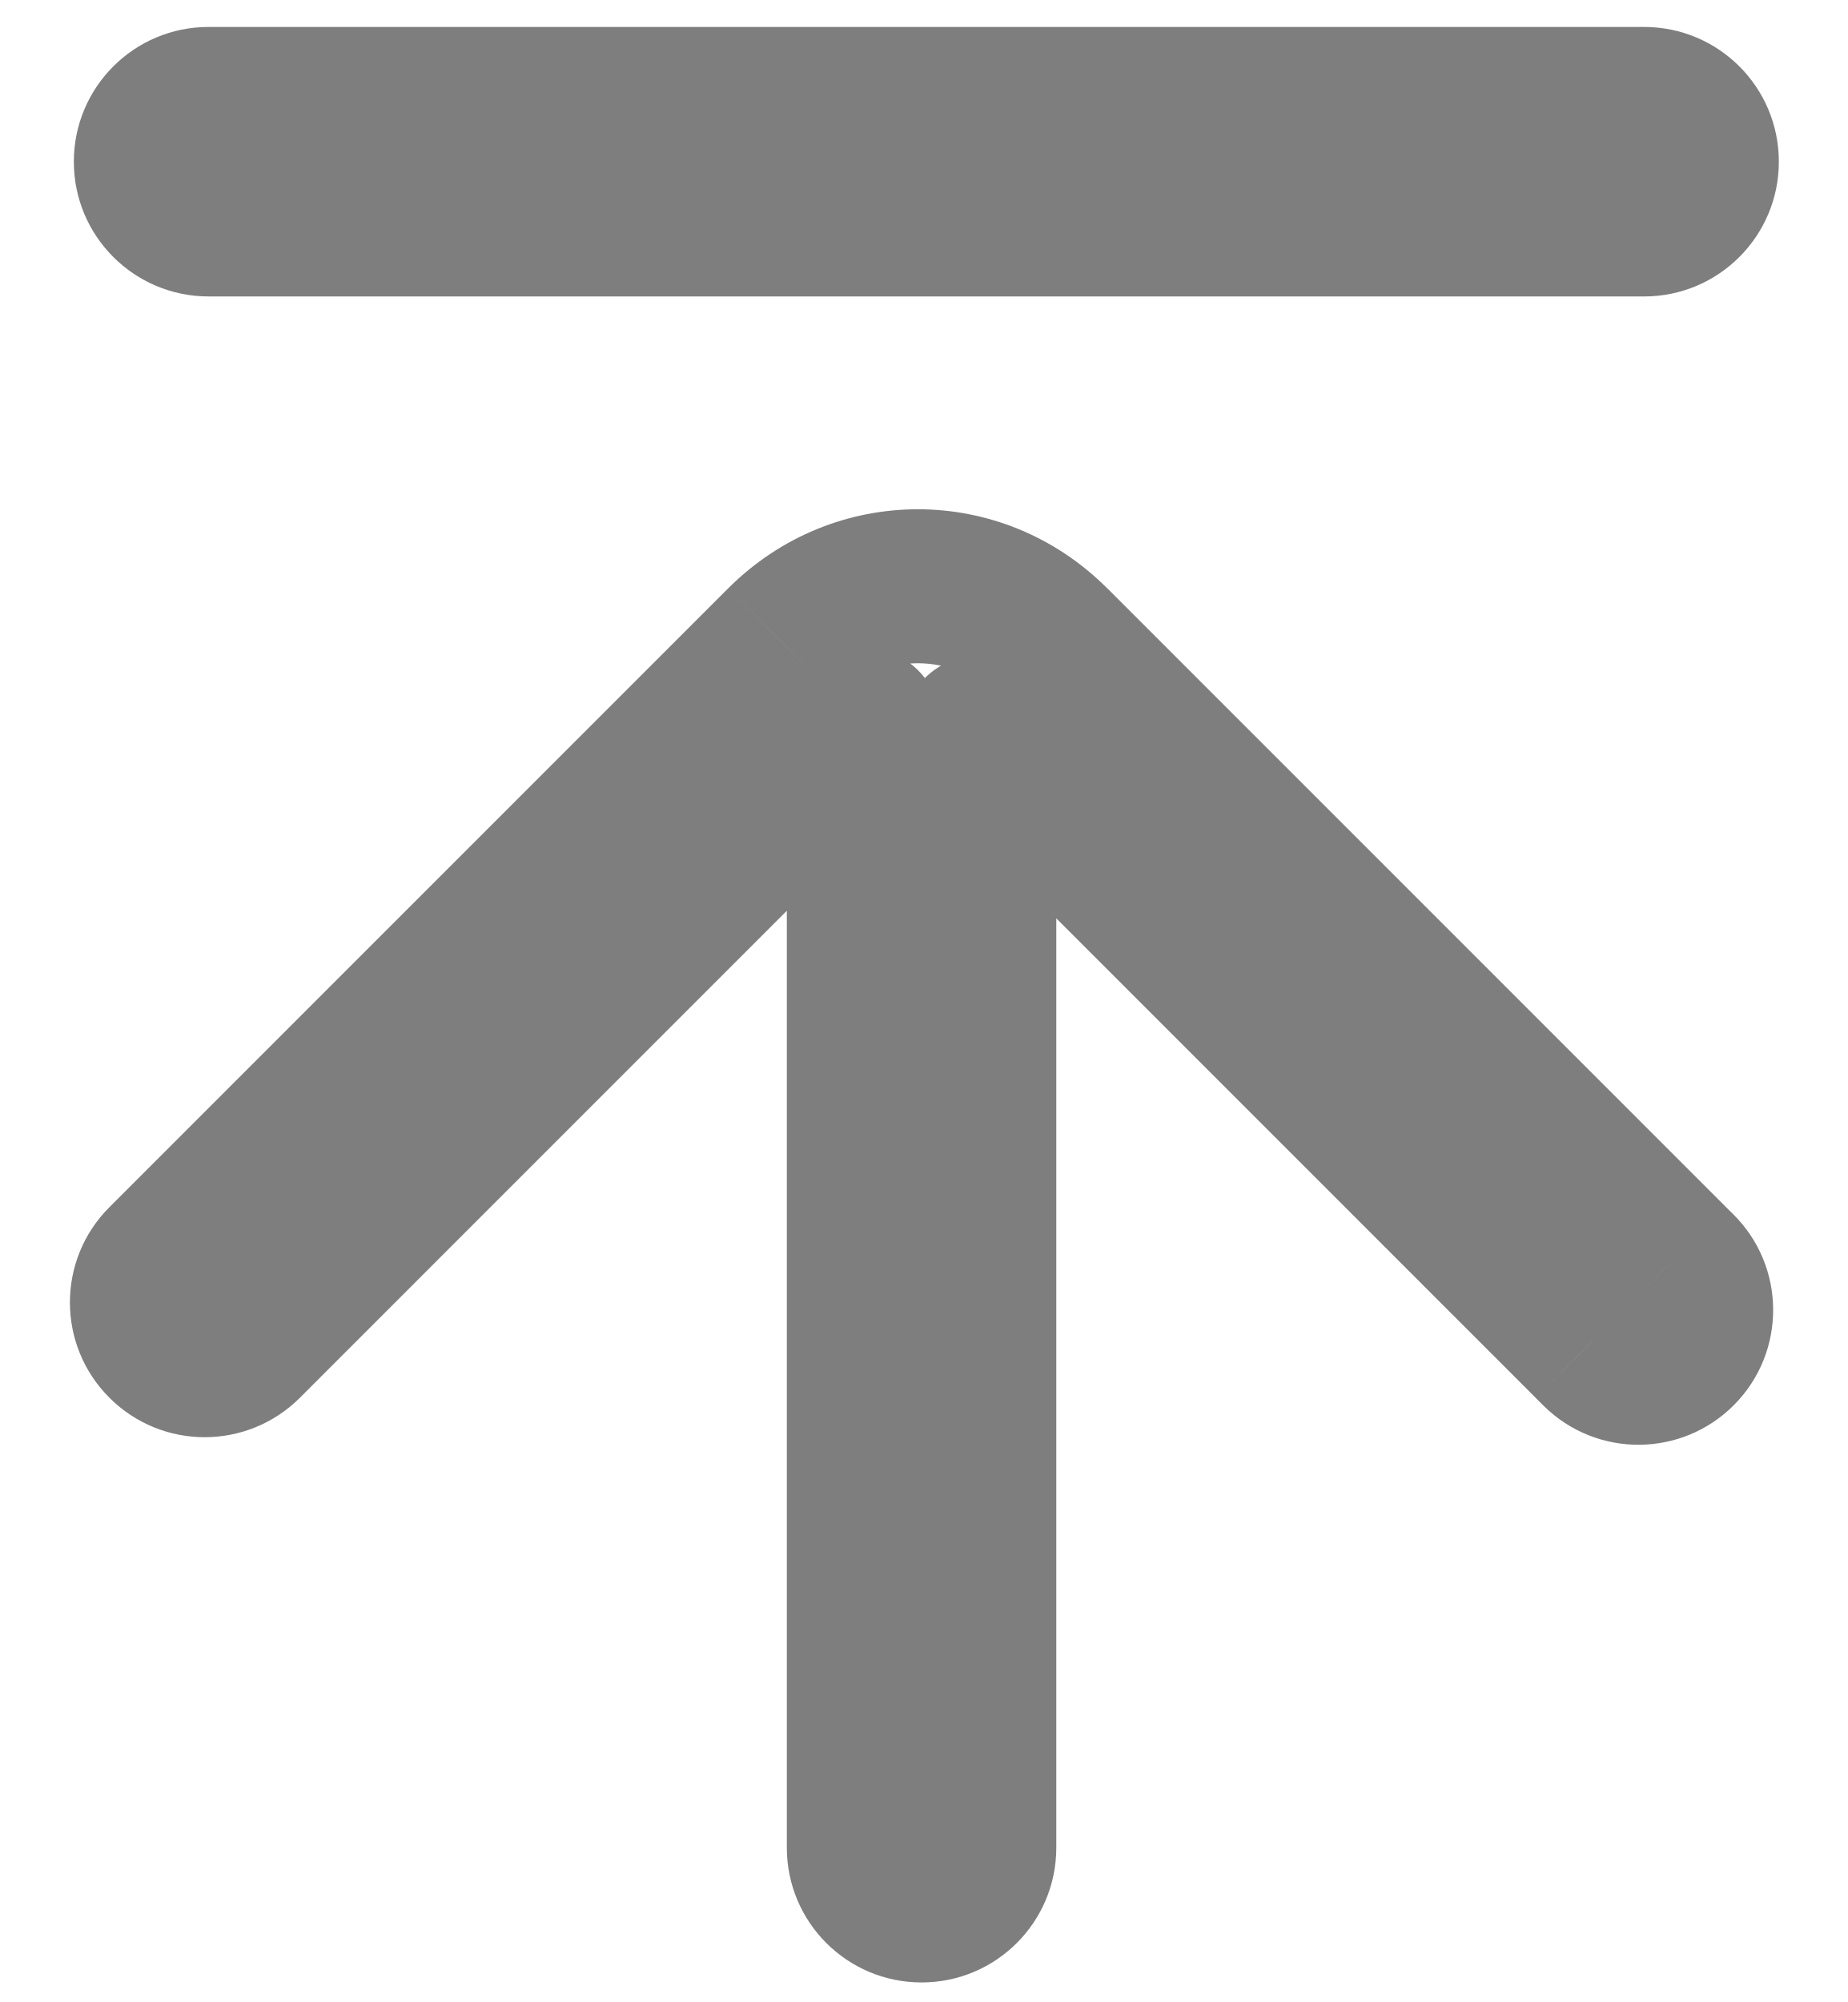
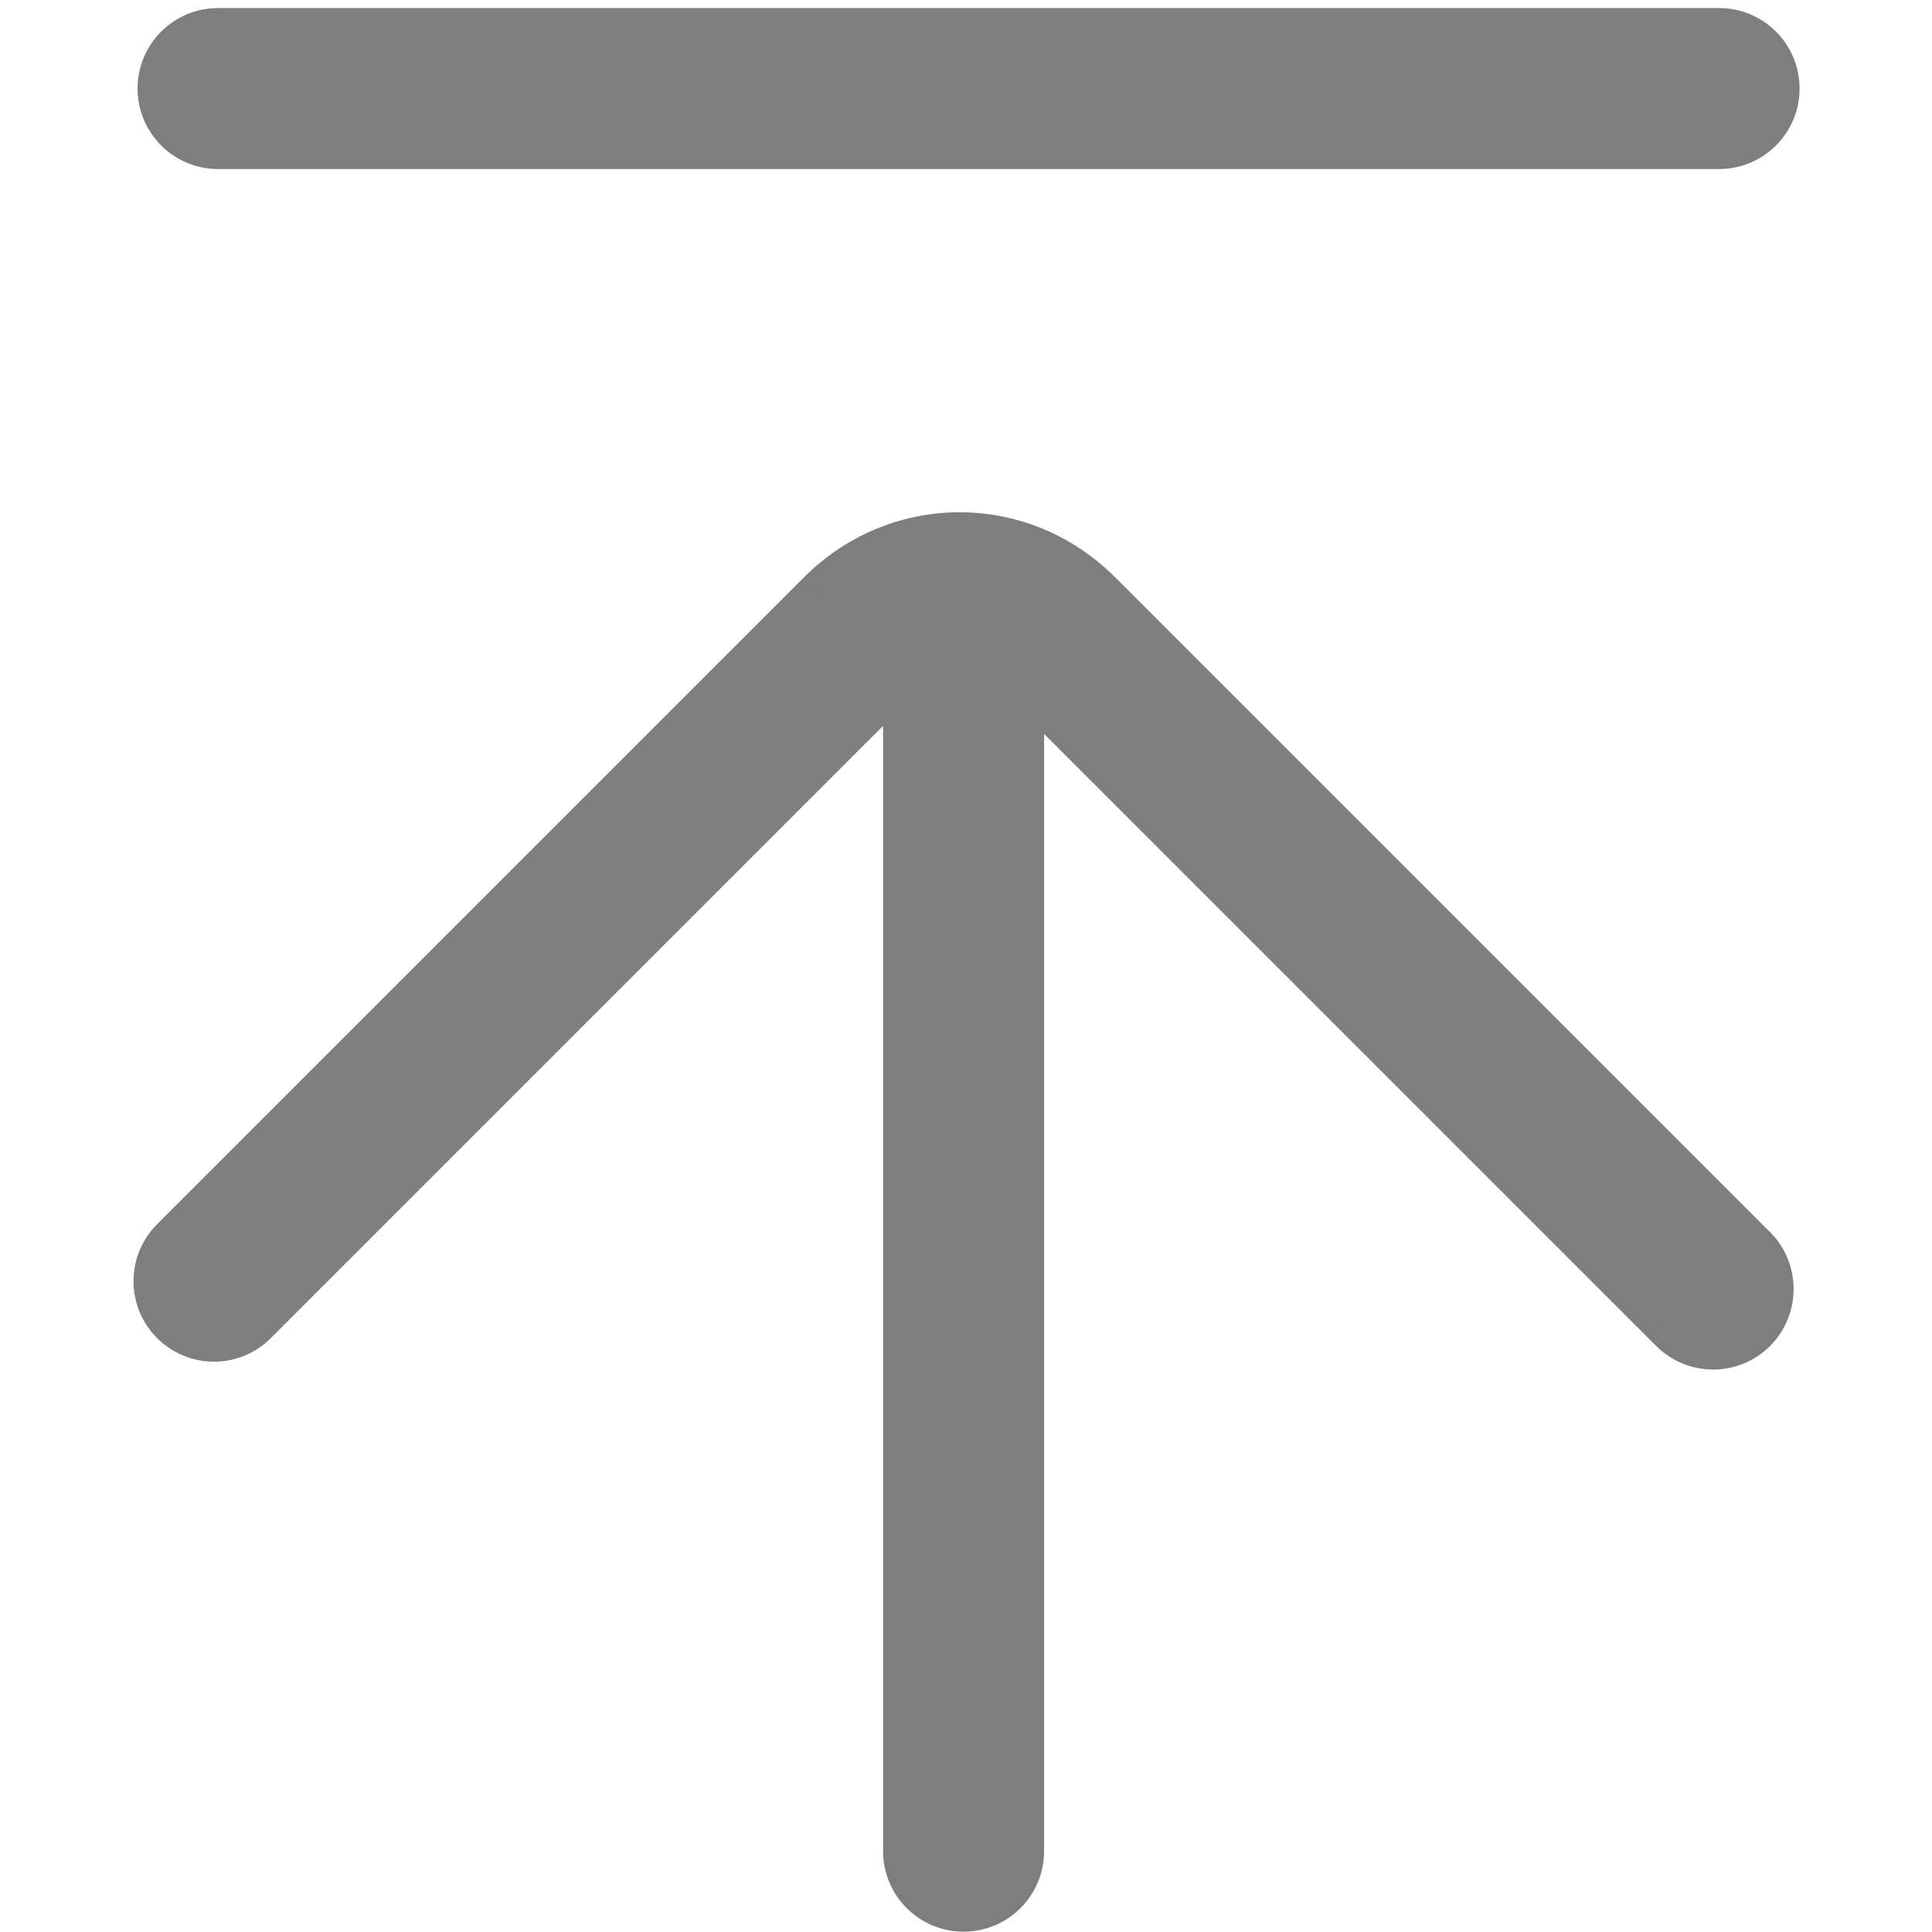
- <svg xmlns="http://www.w3.org/2000/svg" width="24" height="26" viewBox="0 0 24 26" fill="none">
-   <path d="M11.22 9.414H12.22C12.22 9.01 11.976 8.645 11.602 8.49C11.229 8.336 10.799 8.421 10.513 8.707L11.22 9.414ZM3.189 17.445L2.481 16.738L2.481 16.738L3.189 17.445ZM12.72 9.513L13.427 8.806C13.141 8.52 12.711 8.435 12.337 8.589C11.963 8.744 11.72 9.109 11.72 9.513H12.72ZM20.652 17.445L19.945 18.152L19.946 18.154L20.652 17.445ZM20.655 17.448L19.949 18.157L19.951 18.159L20.655 17.448ZM20.754 17.546L20.05 18.257L20.05 18.257L20.754 17.546ZM21.814 17.541L22.525 18.244H22.525L21.814 17.541ZM21.809 16.48L22.512 15.769L22.512 15.769L21.809 16.48ZM21.712 16.385L21.007 17.094L21.009 17.096L21.712 16.385ZM21.71 16.382L21.003 17.089L21.005 17.091L21.71 16.382ZM13.676 8.348L12.968 9.055L12.969 9.055L13.676 8.348ZM10.165 8.347L9.459 7.64L9.458 7.64L10.165 8.347ZM10.165 8.348L9.458 7.641L10.165 8.348ZM2.128 16.385L2.835 17.092L2.835 17.092L2.128 16.385ZM2.128 17.445L2.835 16.738L2.835 16.738L2.128 17.445ZM2.959 2.1C2.959 2.238 2.847 2.35 2.709 2.35V0.35C1.742 0.35 0.959 1.133 0.959 2.1H2.959ZM2.709 1.85C2.847 1.85 2.959 1.962 2.959 2.1H0.959C0.959 3.066 1.742 3.85 2.709 3.85V1.85ZM21.355 1.85H2.709V3.85H21.355V1.85ZM21.105 2.1C21.105 1.962 21.217 1.85 21.355 1.85V3.85C22.322 3.85 23.105 3.066 23.105 2.1H21.105ZM21.355 2.35C21.217 2.35 21.105 2.238 21.105 2.1H23.105C23.105 1.133 22.322 0.35 21.355 0.35V2.35ZM2.709 2.35H21.355V0.35H2.709V2.35ZM10.513 8.707L2.481 16.738L3.896 18.152L11.927 10.121L10.513 8.707ZM12.22 23.996V9.414H10.22V23.996H12.22ZM11.97 23.746C12.108 23.746 12.22 23.858 12.22 23.996H10.22C10.22 24.963 11.003 25.746 11.97 25.746V23.746ZM11.72 23.996C11.72 23.858 11.832 23.746 11.97 23.746V25.746C12.936 25.746 13.72 24.963 13.72 23.996H11.72ZM11.72 9.513V23.996H13.72V9.513H11.72ZM21.359 16.738L13.427 8.806L12.013 10.22L19.945 18.152L21.359 16.738ZM21.36 16.739L21.358 16.737L19.946 18.154L19.949 18.157L21.36 16.739ZM21.457 16.835L21.358 16.737L19.951 18.159L20.05 18.257L21.457 16.835ZM21.104 16.837C21.201 16.739 21.359 16.738 21.457 16.835L20.05 18.257C20.737 18.937 21.845 18.931 22.525 18.244L21.104 16.837ZM21.105 17.191C21.007 17.094 21.006 16.935 21.104 16.837L22.525 18.244C23.205 17.557 23.199 16.449 22.512 15.769L21.105 17.191ZM21.009 17.096L21.105 17.191L22.512 15.769L22.416 15.674L21.009 17.096ZM21.005 17.091L21.007 17.094L22.418 15.676L22.415 15.673L21.005 17.091ZM12.969 9.055L21.003 17.089L22.417 15.675L14.383 7.641L12.969 9.055ZM10.872 9.055C11.461 8.466 12.381 8.467 12.968 9.055L14.383 7.642C13.014 6.27 10.828 6.273 9.459 7.64L10.872 9.055ZM10.872 9.055L10.872 9.055L9.458 7.64L9.458 7.641L10.872 9.055ZM2.835 17.092L10.872 9.055L9.458 7.641L1.421 15.678L2.835 17.092ZM2.835 16.738C2.933 16.836 2.933 16.994 2.835 17.092L1.421 15.678C0.737 16.361 0.737 17.469 1.421 18.152L2.835 16.738ZM2.481 16.738C2.579 16.641 2.737 16.641 2.835 16.738L1.421 18.152C2.104 18.836 3.212 18.836 3.896 18.152L2.481 16.738Z" fill="#7E7E7E" />
+ <svg xmlns="http://www.w3.org/2000/svg" width="24" height="24" viewBox="0 0 24 24" fill="none">
+   <g id="Icon/Action/GoTop">
+     <g id="Combined Shape">
+       <path fill-rule="evenodd" clip-rule="evenodd" d="M2.709 0.35C2.295 0.35 1.959 0.685 1.959 1.1C1.959 1.514 2.295 1.85 2.709 1.85H21.355C21.769 1.85 22.105 1.514 22.105 1.1C22.105 0.685 21.769 0.35 21.355 0.35H2.709ZM3.189 16.445L11.22 8.414V22.996C11.22 23.41 11.556 23.746 11.97 23.746C12.384 23.746 12.72 23.41 12.72 22.996V8.513L20.652 16.445L20.655 16.448L20.754 16.546C21.048 16.837 21.523 16.835 21.814 16.541C22.106 16.246 22.103 15.771 21.809 15.48L21.712 15.385L21.71 15.382L13.676 7.348C12.697 6.368 11.145 6.369 10.165 7.347L10.165 7.348L2.128 15.385C1.835 15.678 1.835 16.152 2.128 16.445C2.421 16.738 2.896 16.738 3.189 16.445Z" fill="#7E7E7E" />
+       <path d="M11.22 8.414H11.47C11.47 8.313 11.409 8.222 11.315 8.183C11.222 8.145 11.114 8.166 11.043 8.237L11.22 8.414ZM3.189 16.445L3.012 16.269L3.012 16.269L3.189 16.445ZM12.72 8.513L12.896 8.336C12.825 8.265 12.717 8.244 12.624 8.282C12.531 8.321 12.47 8.412 12.47 8.513H12.72ZM20.652 16.445L20.475 16.622L20.476 16.623L20.652 16.445ZM20.655 16.448L20.478 16.625L20.479 16.626L20.655 16.448ZM20.754 16.546L20.578 16.724H20.578L20.754 16.546ZM21.814 16.541L21.992 16.717L21.814 16.541ZM21.809 15.48L21.985 15.302L21.985 15.302L21.809 15.48ZM21.712 15.385L21.536 15.562L21.537 15.562L21.712 15.385ZM21.71 15.382L21.533 15.559L21.534 15.559L21.71 15.382ZM13.676 7.348L13.499 7.525L13.499 7.525L13.676 7.348ZM10.165 7.347L9.989 7.17L9.988 7.171L10.165 7.347ZM10.165 7.348L9.988 7.171L10.165 7.348ZM2.128 15.385L2.305 15.562H2.305L2.128 15.385ZM2.128 16.445L2.305 16.269L2.305 16.269L2.128 16.445ZM2.209 1.1C2.209 0.823 2.433 0.6 2.709 0.6V0.1C2.157 0.1 1.709 0.547 1.709 1.1H2.209ZM2.709 1.6C2.433 1.6 2.209 1.376 2.209 1.1H1.709C1.709 1.652 2.157 2.1 2.709 2.1V1.6ZM21.355 1.6H2.709V2.1H21.355V1.6ZM21.855 1.1C21.855 1.376 21.631 1.6 21.355 1.6V2.1C21.907 2.1 22.355 1.652 22.355 1.1H21.855ZM21.355 0.6C21.631 0.6 21.855 0.823 21.855 1.1H22.355C22.355 0.547 21.907 0.1 21.355 0.1V0.6ZM2.709 0.6H21.355V0.1H2.709V0.6ZM11.043 8.237L3.012 16.269L3.365 16.622L11.396 8.591L11.043 8.237ZM11.47 22.996V8.414H10.97V22.996H11.47ZM11.97 23.496C11.694 23.496 11.47 23.272 11.47 22.996H10.97C10.97 23.548 11.417 23.996 11.97 23.996V23.496ZM12.47 22.996C12.47 23.272 12.246 23.496 11.97 23.496V23.996C12.522 23.996 12.97 23.548 12.97 22.996H12.47ZM12.47 8.513V22.996H12.97V8.513H12.47ZM20.829 16.269L12.896 8.336L12.543 8.69L20.475 16.622L20.829 16.269ZM20.831 16.271L20.828 16.268L20.476 16.623L20.478 16.625L20.831 16.271ZM20.929 16.369L20.83 16.27L20.479 16.626L20.578 16.724L20.929 16.369ZM21.637 16.365C21.442 16.561 21.126 16.563 20.929 16.369L20.578 16.724C20.97 17.112 21.603 17.109 21.992 16.717L21.637 16.365ZM21.633 15.658C21.829 15.852 21.831 16.169 21.637 16.365L21.992 16.717C22.38 16.324 22.377 15.691 21.985 15.302L21.633 15.658ZM21.537 15.562L21.633 15.658L21.985 15.302L21.888 15.207L21.537 15.562ZM21.534 15.559L21.536 15.562L21.889 15.208L21.886 15.205L21.534 15.559ZM13.499 7.525L21.533 15.559L21.887 15.205L13.853 7.171L13.499 7.525ZM10.342 7.524C11.224 6.644 12.618 6.643 13.499 7.525L13.853 7.172C12.777 6.094 11.065 6.095 9.989 7.17L10.342 7.524ZM10.342 7.525L10.342 7.524L9.988 7.171L9.988 7.171L10.342 7.525ZM2.305 15.562L10.342 7.525L9.988 7.171L1.951 15.208L2.305 15.562ZM2.305 16.269C2.109 16.073 2.109 15.757 2.305 15.562L1.951 15.208C1.561 15.598 1.561 16.232 1.951 16.622L2.305 16.269ZM3.012 16.269C2.816 16.464 2.5 16.464 2.305 16.269L1.951 16.622C2.342 17.013 2.975 17.013 3.365 16.622L3.012 16.269Z" fill="#7E7E7E" />
+     </g>
+   </g>
</svg>
